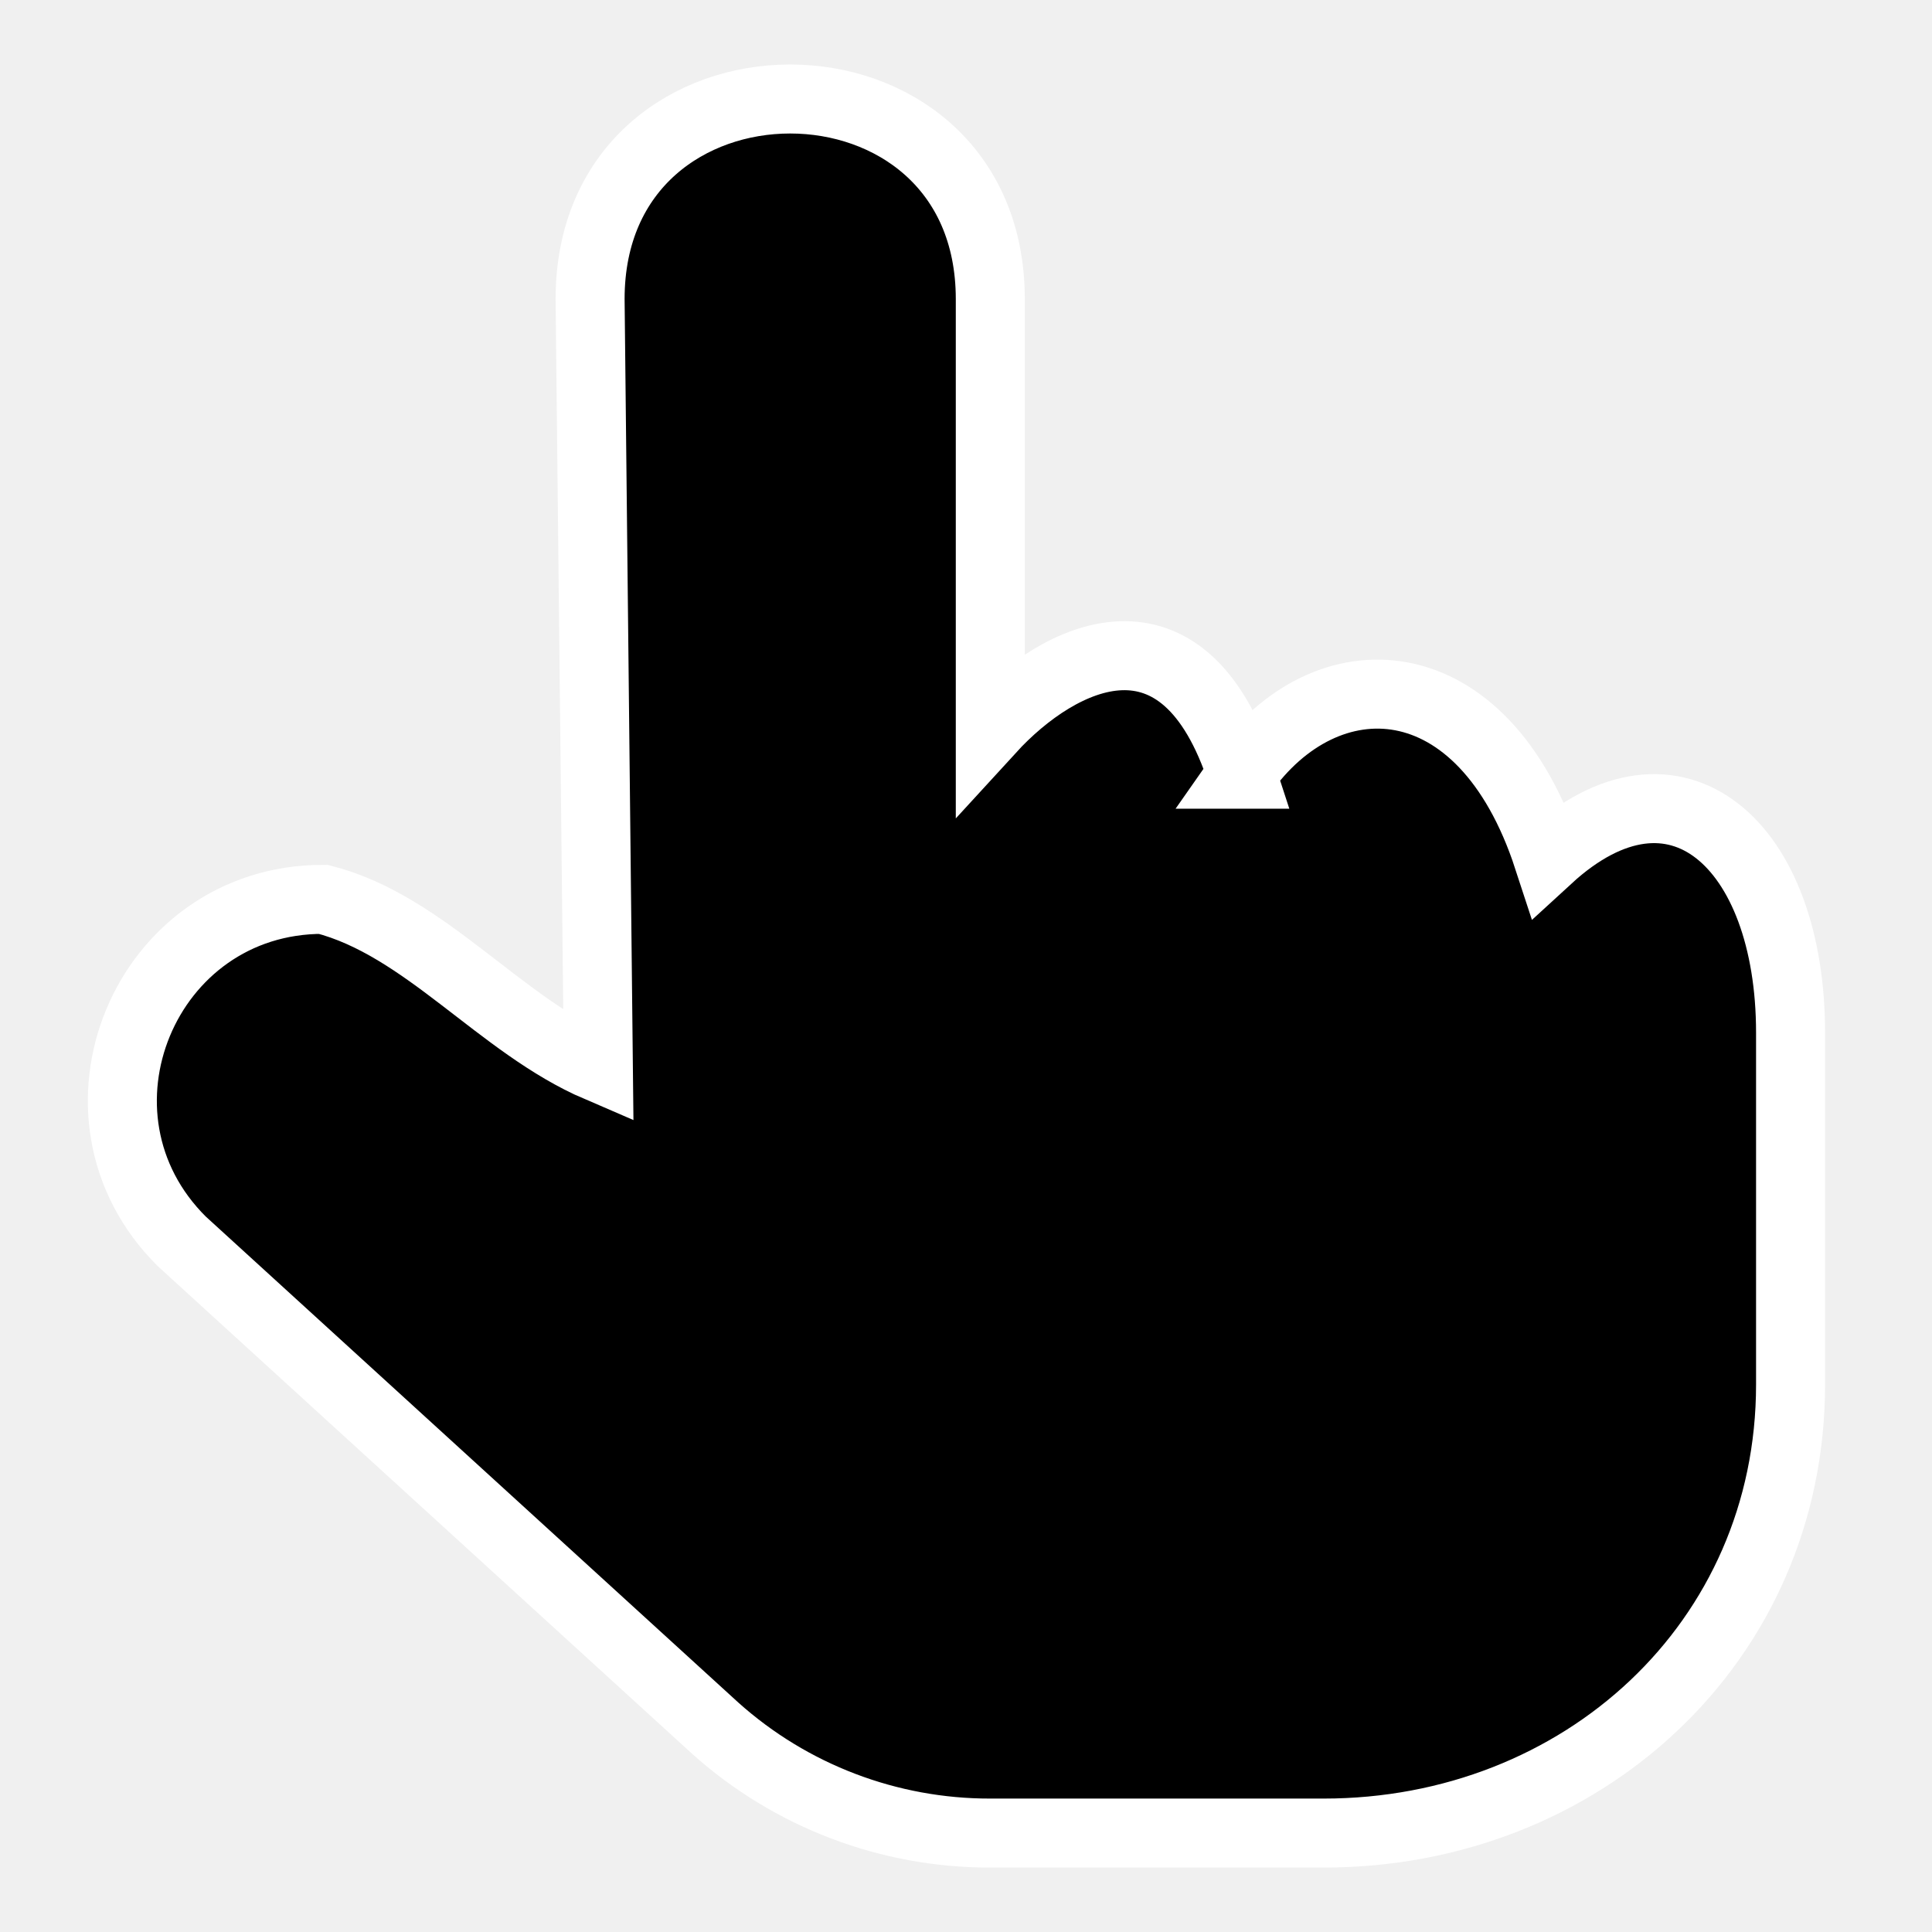
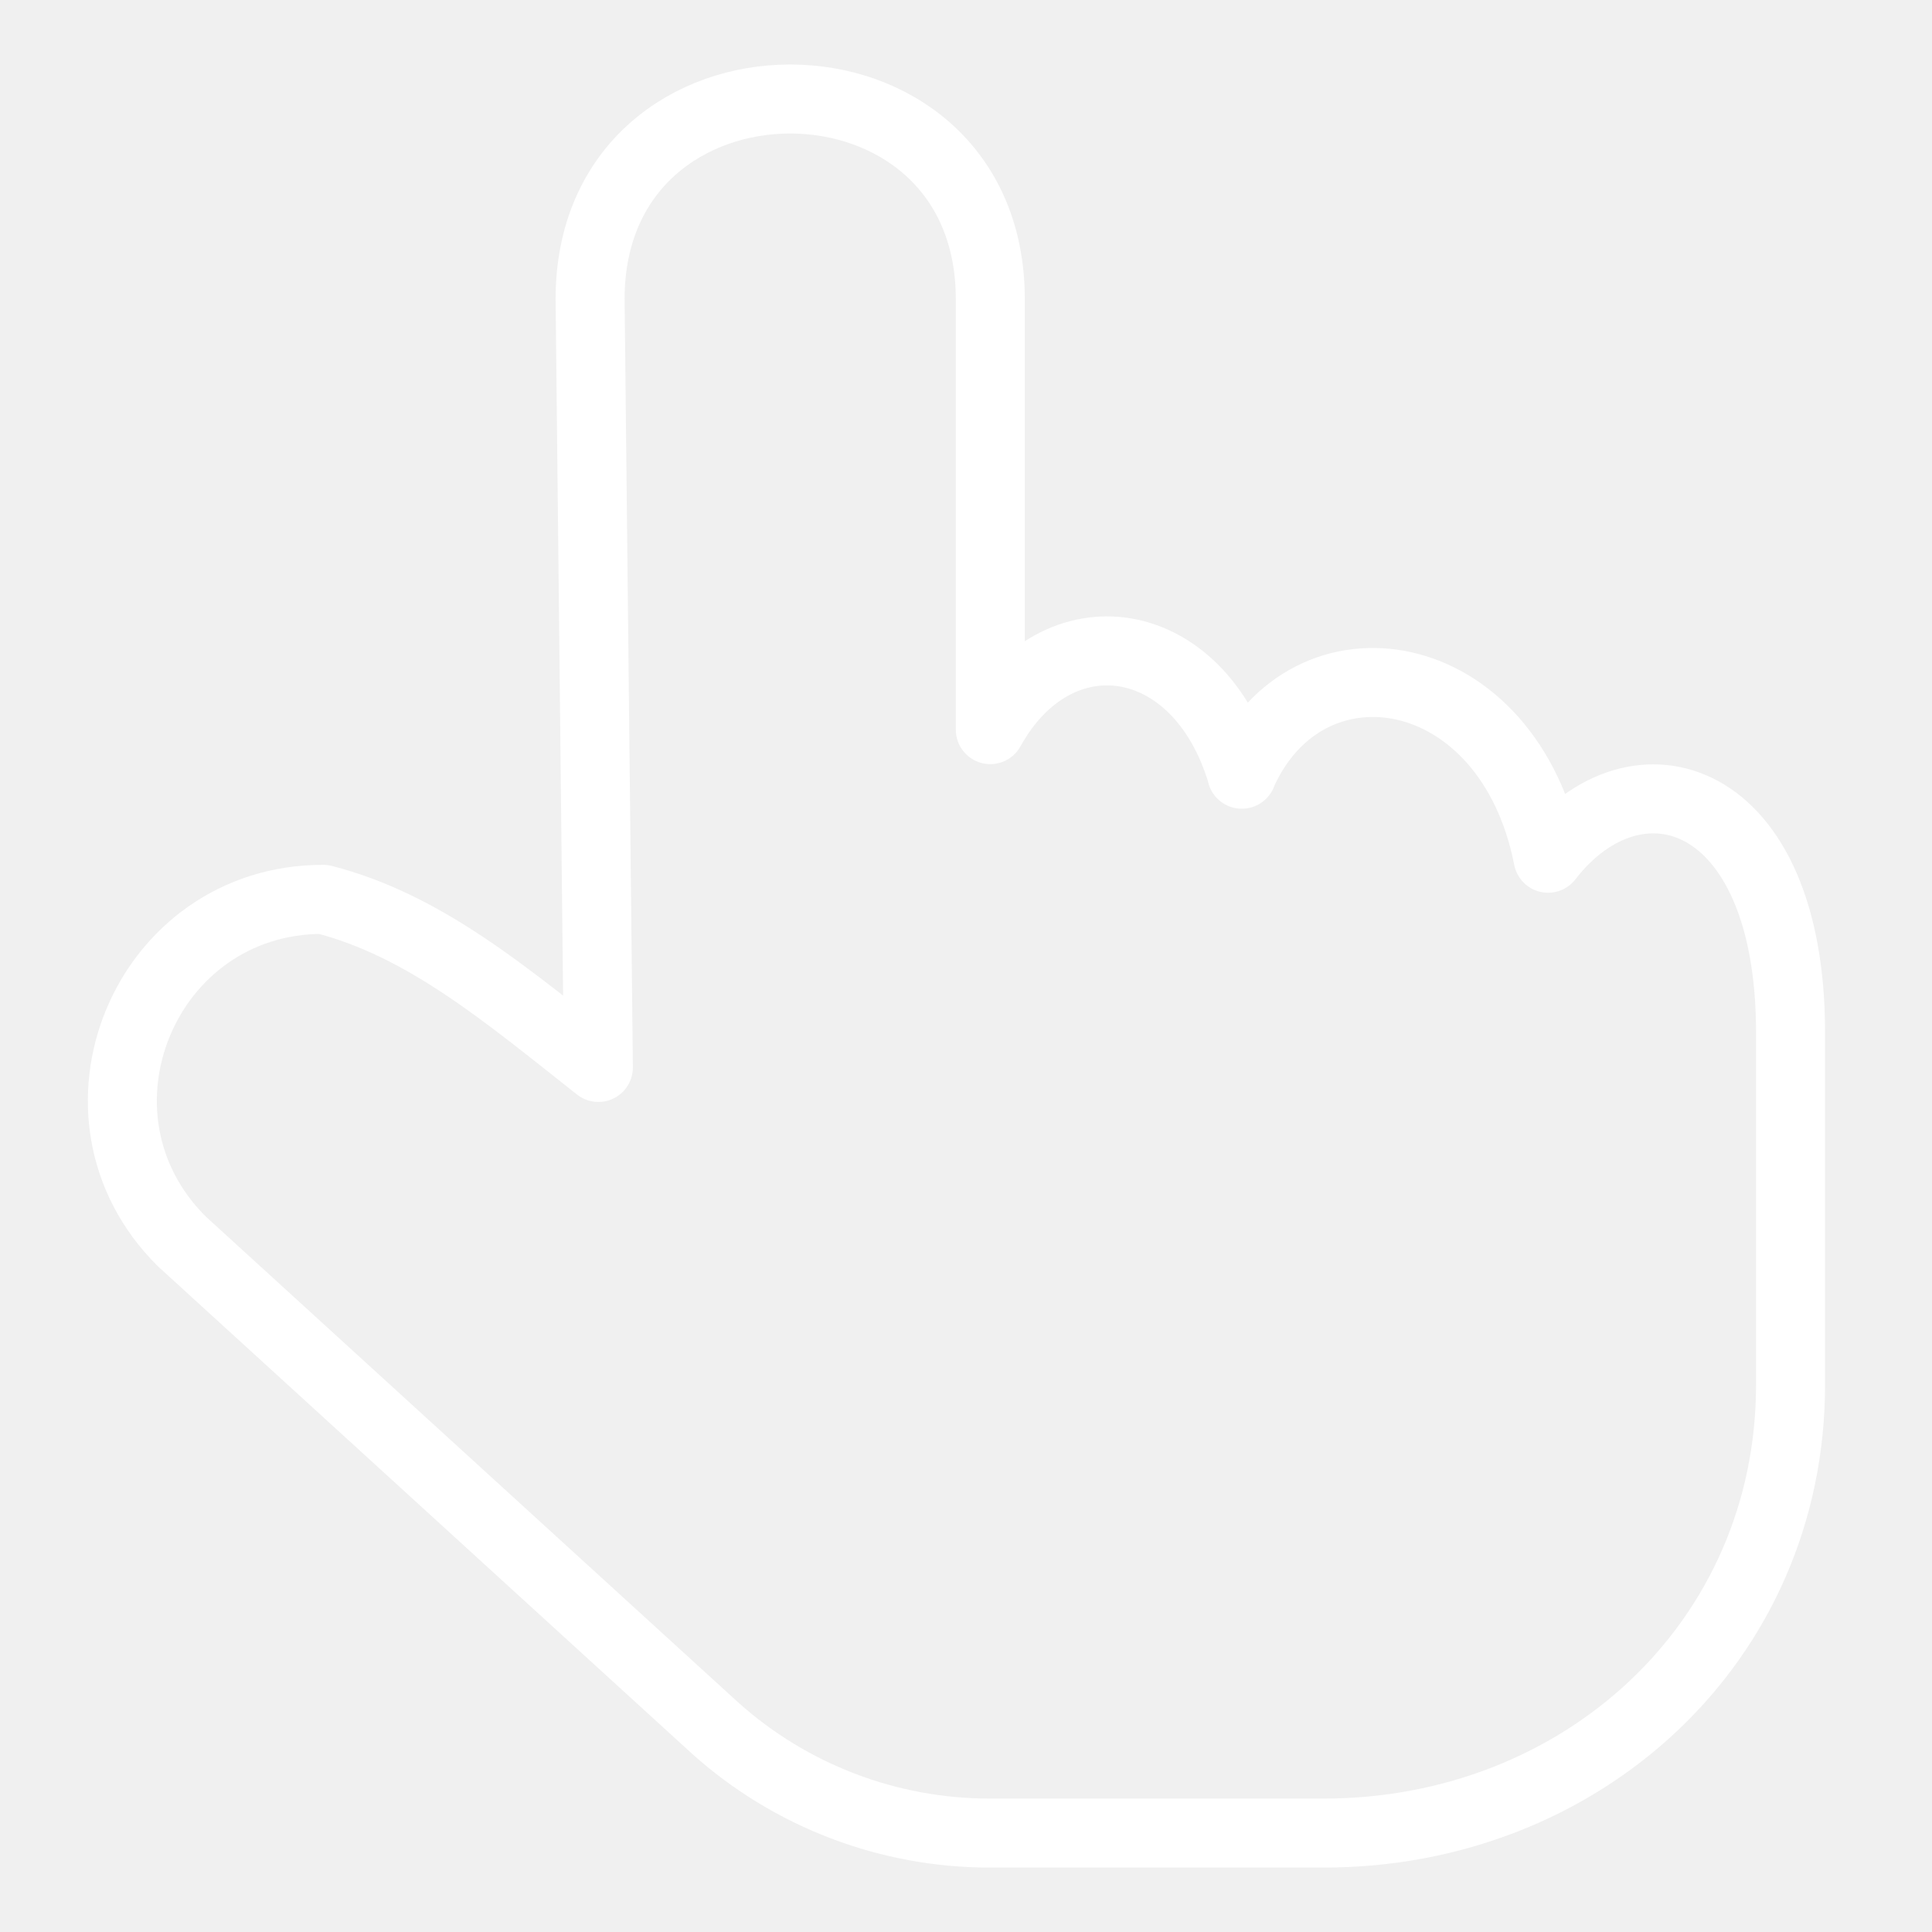
<svg xmlns="http://www.w3.org/2000/svg" id="a" version="1.1" viewBox="0 0 14 14">
-   <path id="b" transform="translate(-.059936 -.11987)" d="m9.059 5.73c-0.422-1.303-1.315-0.878-1.823-0.323v-3.12c-5.076e-4 -1.933-2.9-1.933-2.9 0l0.06 5.568c-0.715-0.307-1.256-1.029-1.993-1.218-1.296-0.003-1.945 1.567-1.025 2.479l3.866 3.528c0.547 0.49 1.257 0.76 1.991 0.759h2.417c1.868 0 3.383-1.381 3.383-3.25v-2.55c0-1.362-0.831-2.114-1.757-1.264-0.473-1.448-1.615-1.476-2.22-0.609z" fill="black" stroke="white" stroke-width=".5" />
+   <path id="b" transform="translate(-.059936 -.11987)" d="m9.059 5.73c-0.313-1.053-1.342-1.194-1.823-0.323v-3.12c-5.076e-4 -1.933-2.9-1.933-2.9 0l0.06 5.568c-0.665-0.524-1.256-1.029-1.993-1.218-1.296-0.003-1.945 1.567-1.025 2.479l3.866 3.528c0.547 0.49 1.257 0.76 1.991 0.759h2.417c1.868 0 3.383-1.381 3.383-3.25v-2.55c0-1.763-1.122-2.087-1.757-1.264-0.285-1.448-1.749-1.676-2.22-0.609z" fill="none" stroke="white" stroke-linejoin="round" stroke-width=".5" />
</svg>
